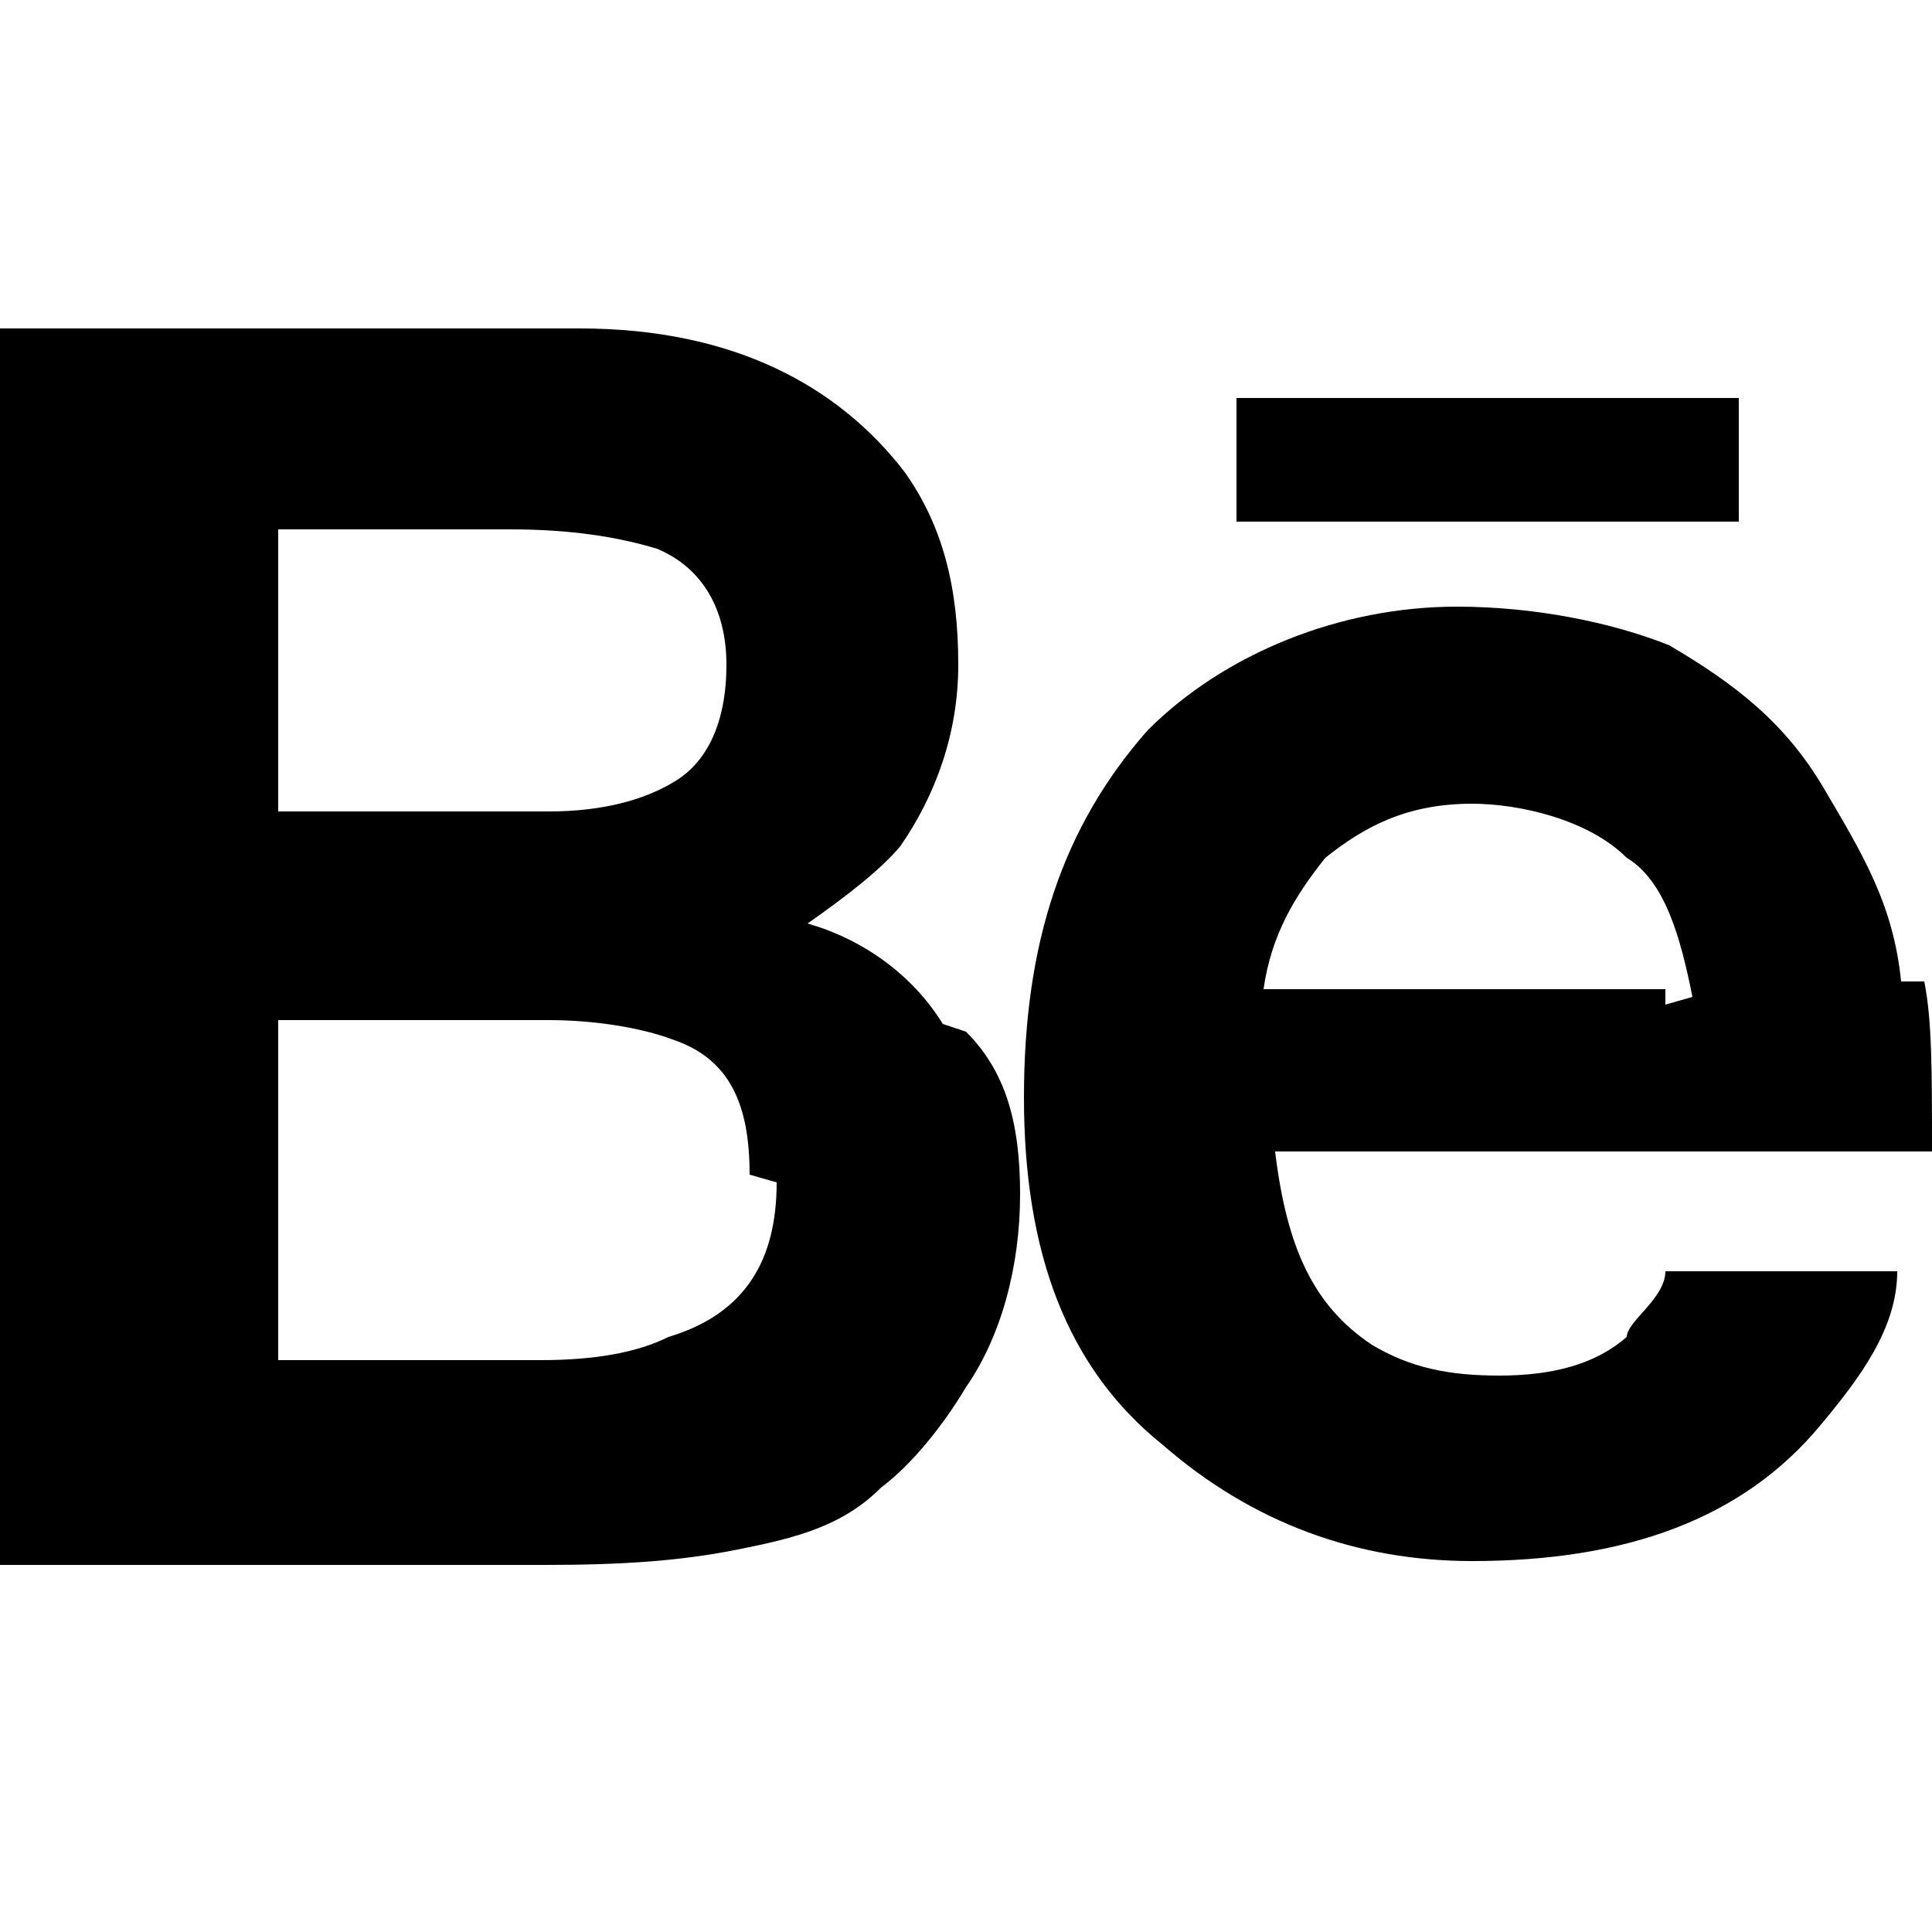
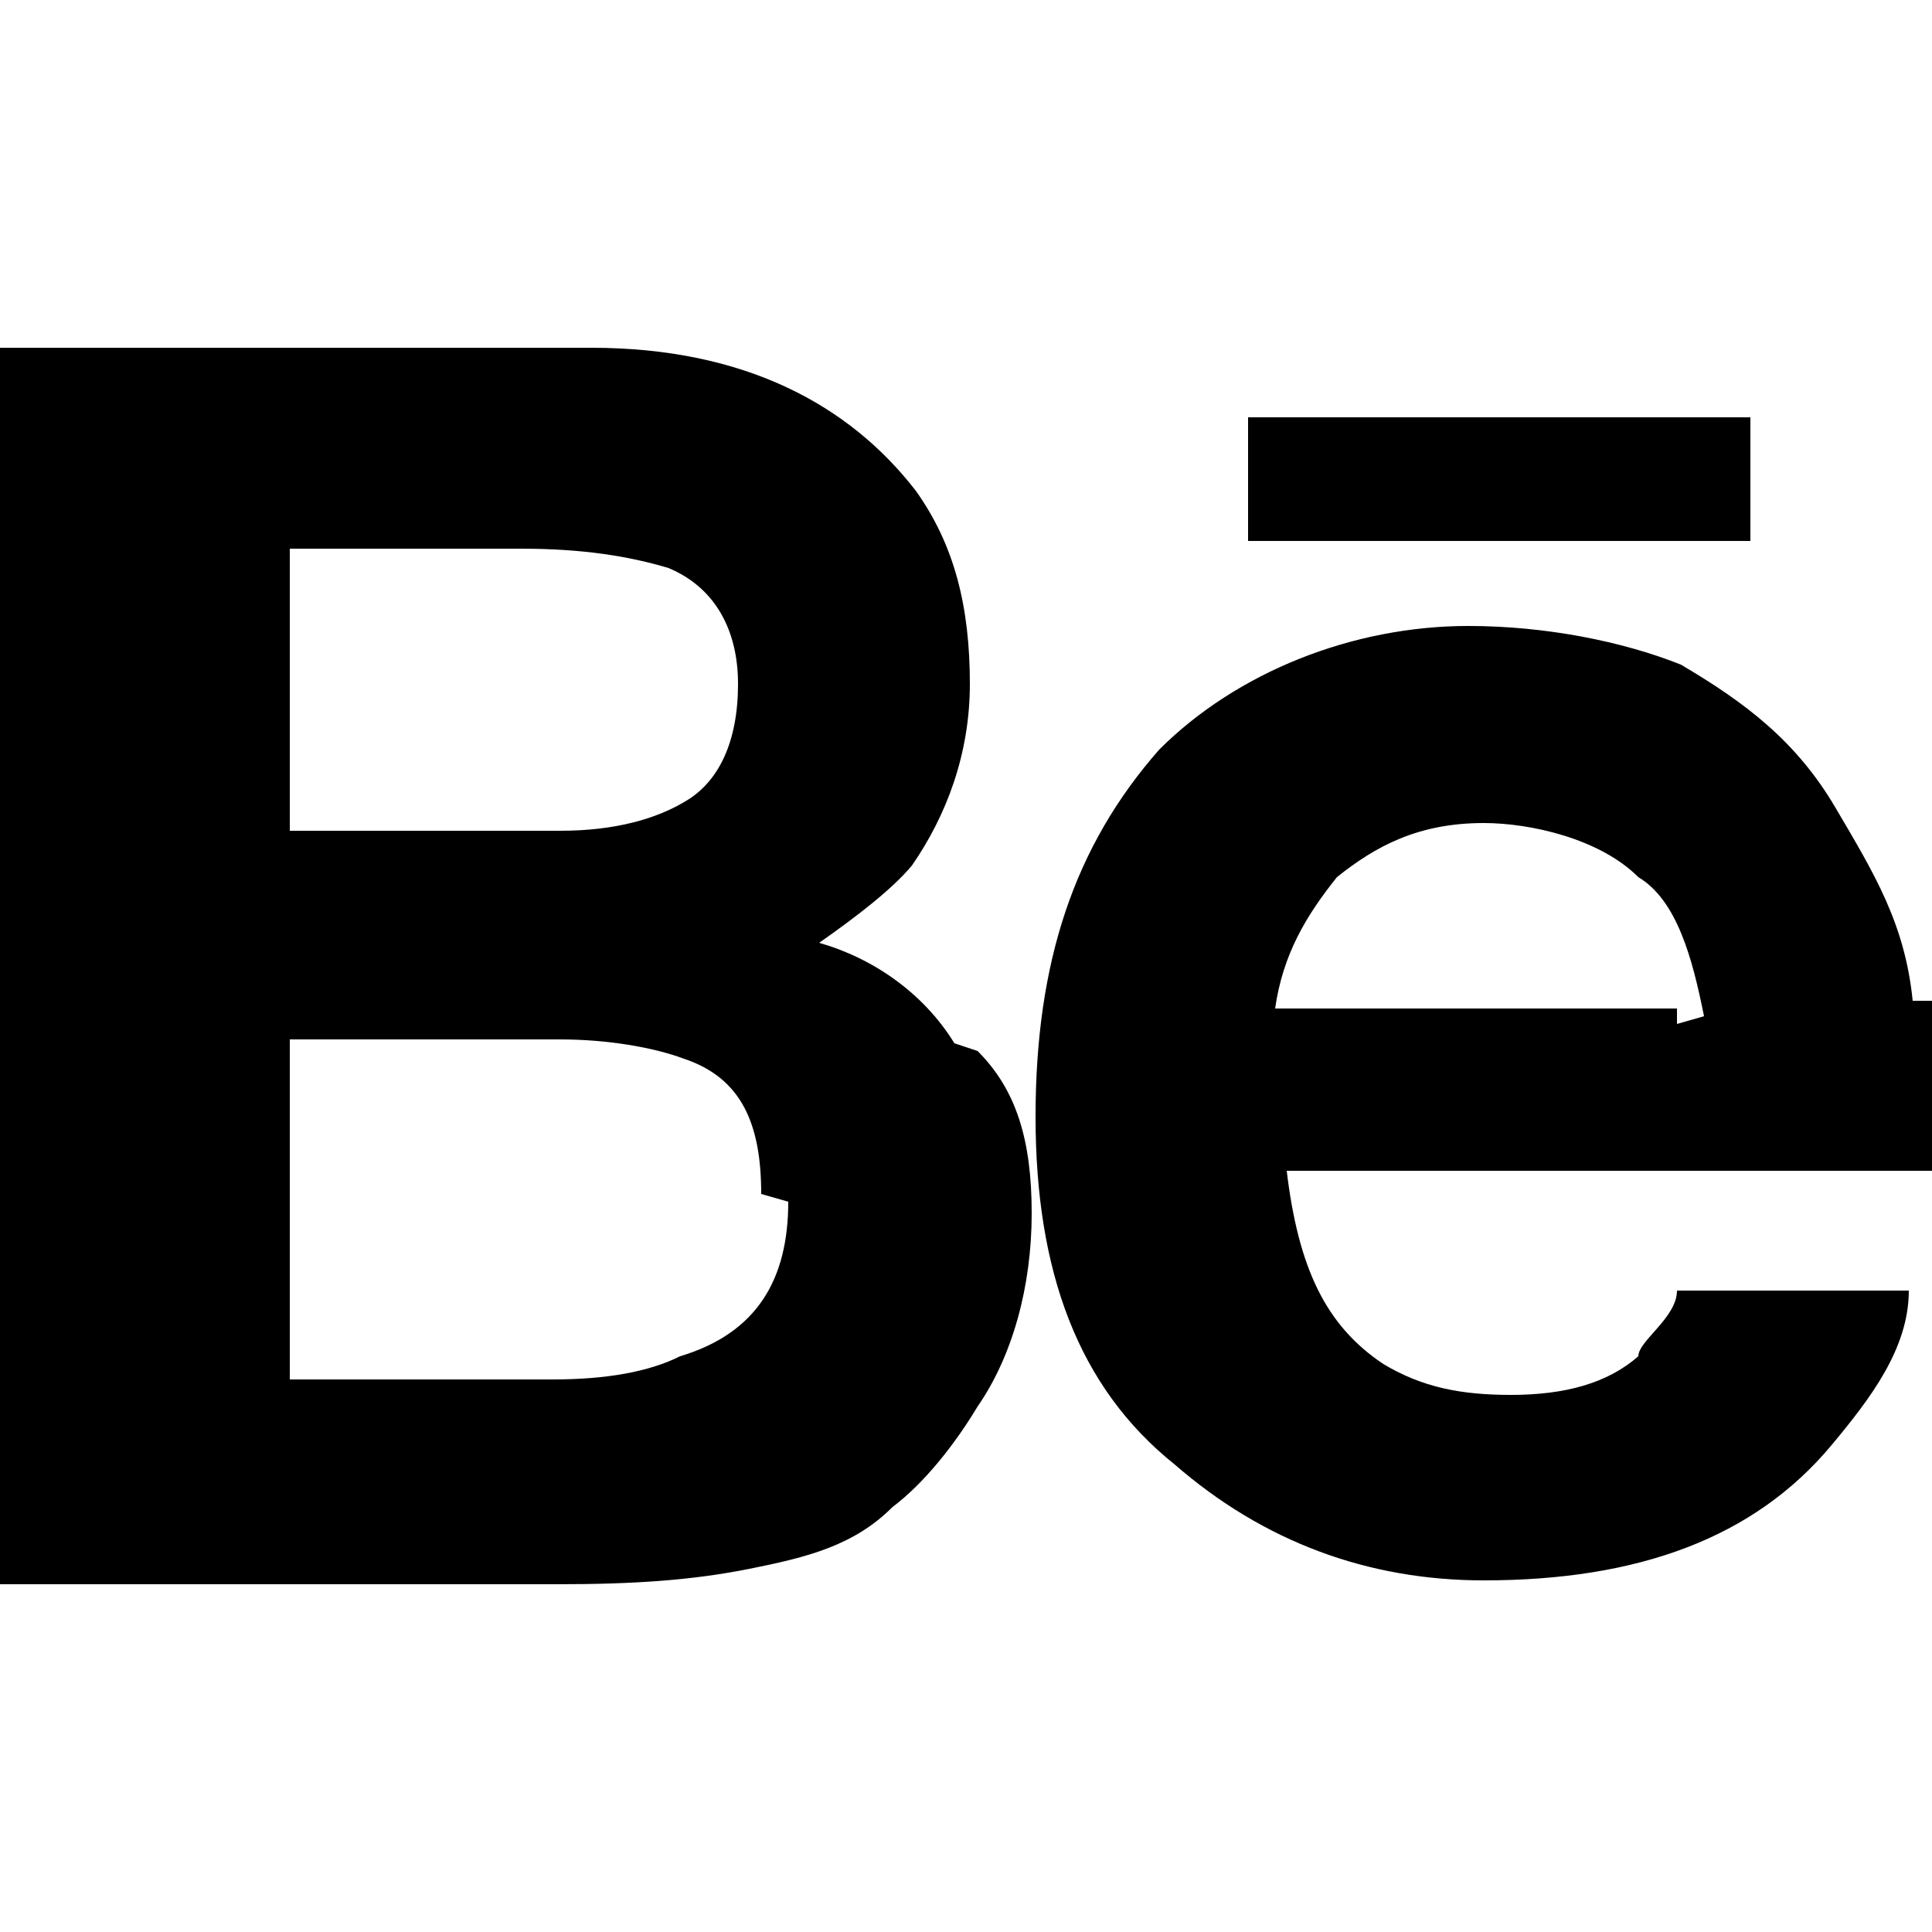
- <svg xmlns="http://www.w3.org/2000/svg" width="50" height="50" viewBox="-298.2 372.2 50 50">
-   <path d="M-253.2 385.7h-13v-3.2h13v3.2zm-20 13.2c1 1 1.4 2.3 1.4 4.2s-.5 3.7-1.4 5c-.6 1-1.4 2-2.2 2.6-1 1-2.2 1.3-3.7 1.6s-3 .4-5 .4h-14.7v-32h15.6c4 0 6.7 1.5 8.4 3.7 1 1.4 1.4 3 1.4 5 0 1.8-.6 3.4-1.5 4.7-.5.6-1.4 1.3-2.4 2 1.4.4 2.7 1.3 3.5 2.6zm-17.6-5.7h6.8c1.4 0 2.5-.3 3.3-.8s1.3-1.5 1.3-3c0-1.4-.6-2.5-1.8-3-1-.3-2.2-.5-3.8-.5h-6v7.3h.2zm12 9.4c0-1.8-.5-3-2-3.5-.8-.3-2-.5-3.2-.5h-7v8.8h6.8c1.4 0 2.5-.2 3.3-.6 2-.6 2.8-2 2.8-4zm30.4-5c.2 1 .2 2.3.2 4.4h-17c.3 2.5 1 4 2.5 5 1 .6 2 .8 3.3.8 1.4 0 2.5-.3 3.3-1 0-.4 1-1 1-1.7h6c0 1.5-1 2.8-2 4-2 2.4-5 3.5-9 3.5-3 0-5.7-1-8-3-2.5-2-3.6-5-3.6-9s1-7 3.2-9.5c2-2 5-3.2 8-3.2 2 0 4 .4 5.5 1 1.7 1 3 2 4 3.7s1.8 3 2 5zm-6 .4c-.3-1.5-.7-3-1.7-3.6-1-1-2.8-1.4-4-1.4-1.7 0-2.8.6-3.8 1.4-.8 1-1.4 2-1.6 3.4h10.4v.4z" class="st1" />
+ <svg xmlns="http://www.w3.org/2000/svg" version="1.1" id="Layer_1" x="0px" y="0px" viewBox="-586 372 50 50" style="enable-background:new -586 372 50 50;" xml:space="preserve">
+   <path d="M-540.7,386h-13v-3.2h13V386L-540.7,386z M-560.7,399.2c1,1,1.4,2.3,1.4,4.2s-0.5,3.7-1.4,5c-0.6,1-1.4,2-2.2,2.6  c-1,1-2.2,1.3-3.7,1.6s-3,0.4-5,0.4h-14.7v-32h15.6c4,0,6.7,1.5,8.4,3.7c1,1.4,1.4,3,1.4,5c0,1.8-0.6,3.4-1.5,4.7  c-0.5,0.6-1.4,1.3-2.4,2c1.4,0.4,2.7,1.3,3.5,2.6L-560.7,399.2z M-578.3,393.5h6.8c1.4,0,2.5-0.3,3.3-0.8s1.3-1.5,1.3-3  c0-1.4-0.6-2.5-1.8-3c-1-0.3-2.2-0.5-3.8-0.5h-6v7.3H-578.3z M-566.3,402.9c0-1.8-0.5-3-2-3.5c-0.8-0.3-2-0.5-3.2-0.5h-7v8.8h6.8  c1.4,0,2.5-0.2,3.3-0.6c2-0.6,2.8-2,2.8-4L-566.3,402.9z M-535.9,397.9c0.2,1,0.2,2.3,0.2,4.4h-17c0.3,2.5,1,4,2.5,5  c1,0.6,2,0.8,3.3,0.8c1.4,0,2.5-0.3,3.3-1c0-0.4,1-1,1-1.7h6c0,1.5-1,2.8-2,4c-2,2.4-5,3.5-9,3.5c-3,0-5.7-1-8-3c-2.5-2-3.6-5-3.6-9  s1-7,3.2-9.5c2-2,5-3.2,8-3.2c2,0,4,0.4,5.5,1c1.7,1,3,2,4,3.7s1.8,3,2,5L-535.9,397.9z M-541.9,398.3c-0.3-1.5-0.7-3-1.7-3.6  c-1-1-2.8-1.4-4-1.4c-1.7,0-2.8,0.6-3.8,1.4c-0.8,1-1.4,2-1.6,3.4h10.4v0.4L-541.9,398.3z" />
</svg>
